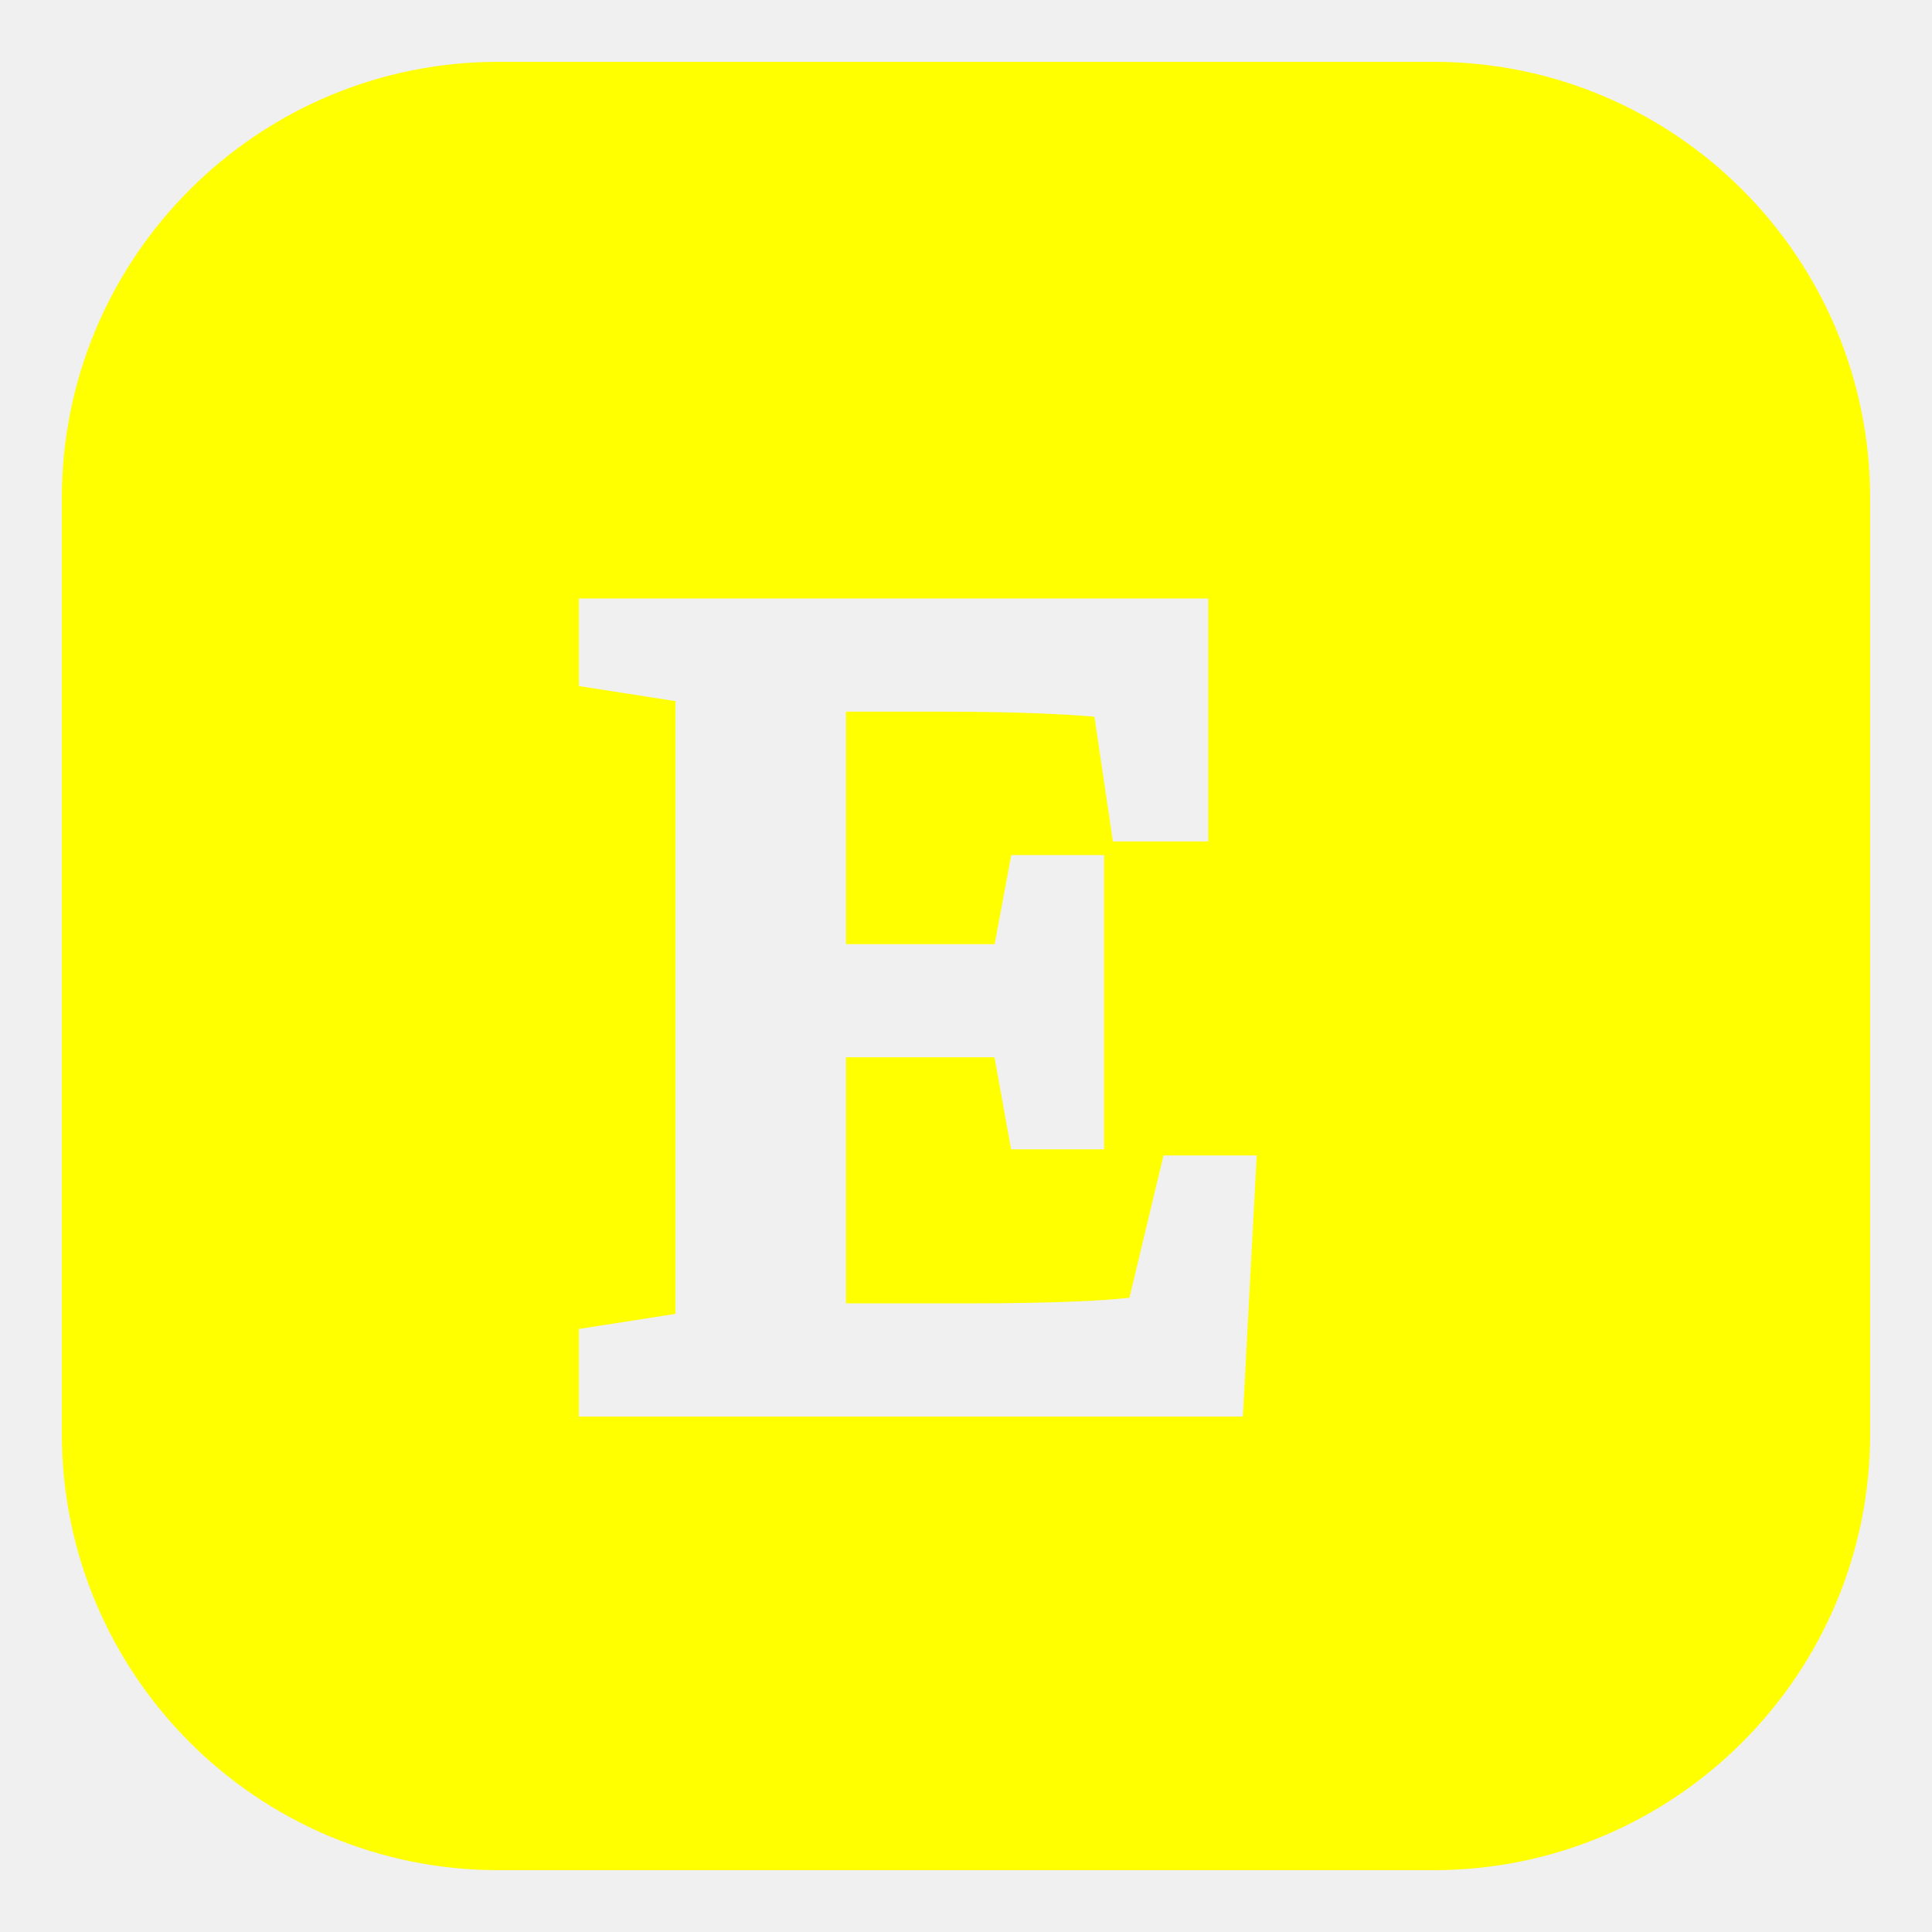
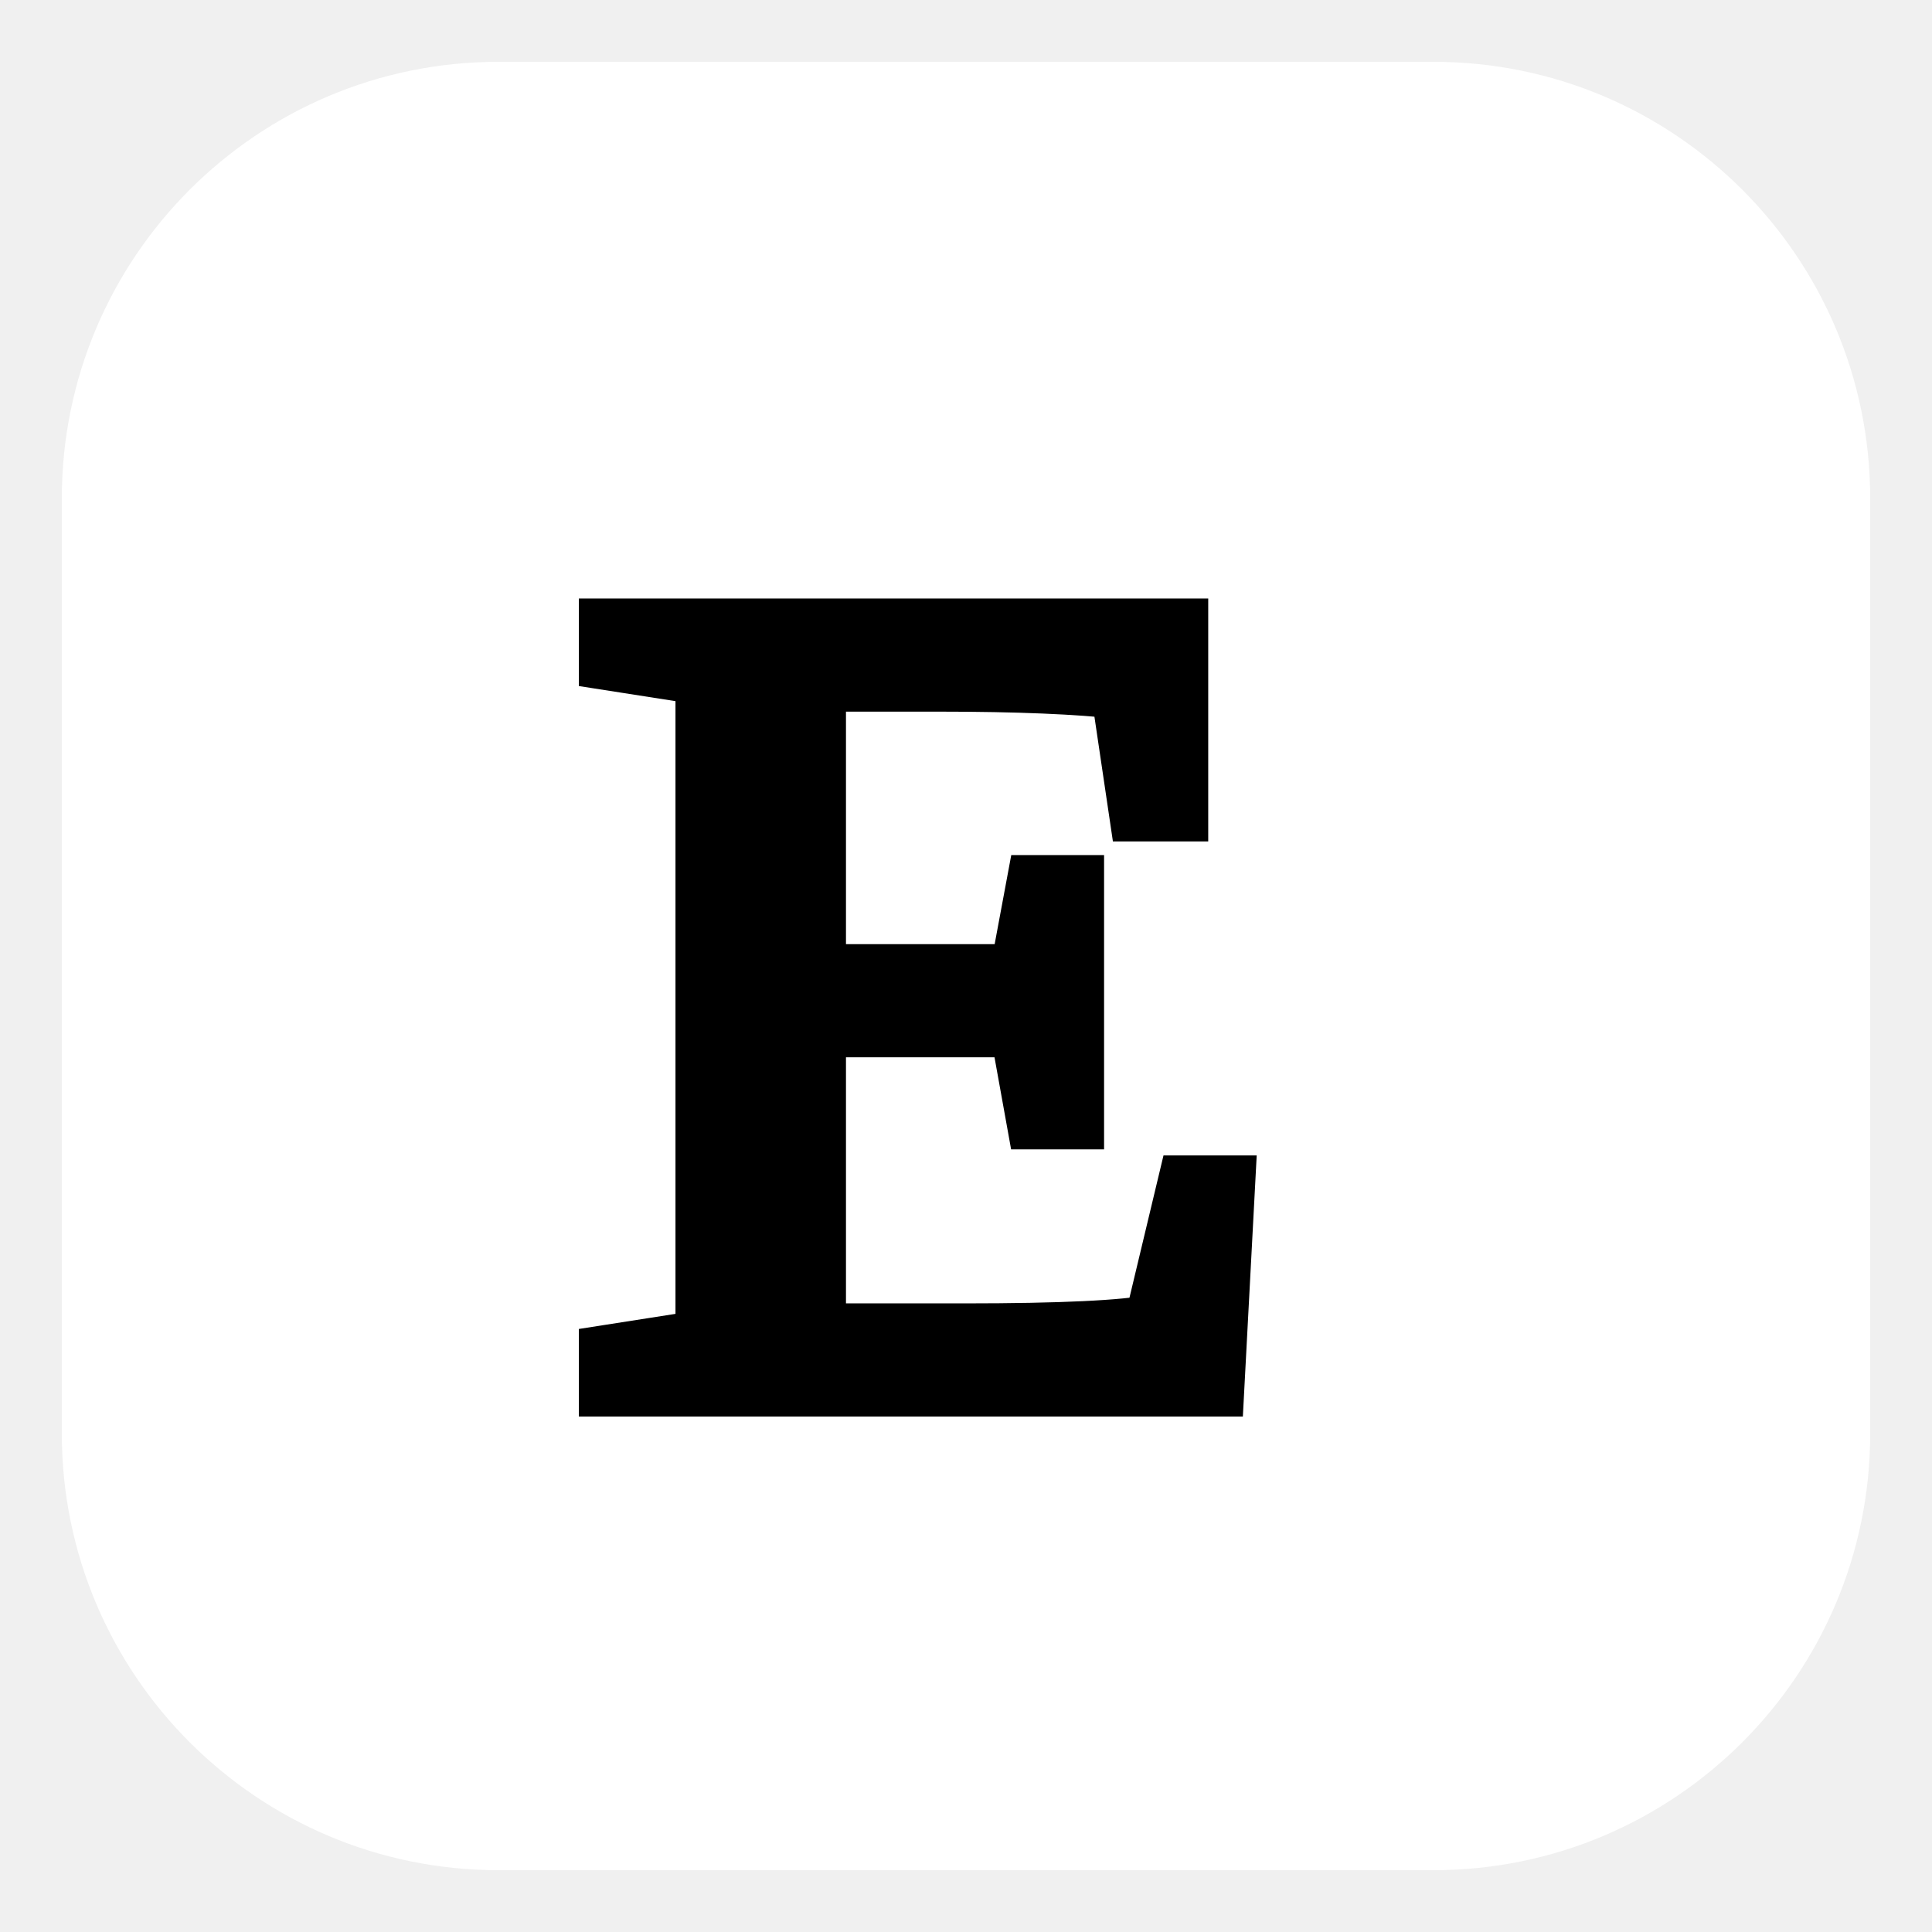
<svg xmlns="http://www.w3.org/2000/svg" width="20mm" height="20mm" viewBox="0 0 20 20" version="1.1" id="svg1" xml:space="preserve">
  <defs id="defs1" />
-   <rect style="fill:#ffff00;fill-opacity:1;stroke:#f0f0f0;stroke-width:0.64;stroke-opacity:1" id="rect2" width="19.36" height="19.36" x="0.32" y="0.32" rx="4.84" />
-   <text xml:space="preserve" style="font-size:11.952px;fill:#f0f0f0;fill-opacity:1;stroke:#f0f0f0;stroke-width:0.64;stroke-opacity:1" x="5.97" y="14.345" id="text4">
-     <tspan id="tspan4" style="fill:#f0f0f0;fill-opacity:1;stroke:#f0f0f0;stroke-width:0.64;stroke-opacity:1" x="5.97" y="14.345">E</tspan>
+   <rect style="fill:#ffffff;fill-opacity:1;stroke:#f0f0f0;stroke-width:0.64;stroke-opacity:1" id="rect2" width="19.36" height="19.36" x="0.32" y="0.32" rx="4.84" />
+   <text xml:space="preserve" style="font-size:11.952px;fill:#000000;fill-opacity:1;stroke:#000000;stroke-width:0.64;stroke-opacity:1" x="5.97" y="14.345" id="text4">
+     <tspan id="tspan4" style="fill:#000000;fill-opacity:1;stroke:#000000;stroke-width:0.64;stroke-opacity:1" x="5.97" y="14.345">E</tspan>
  </text>
</svg>
